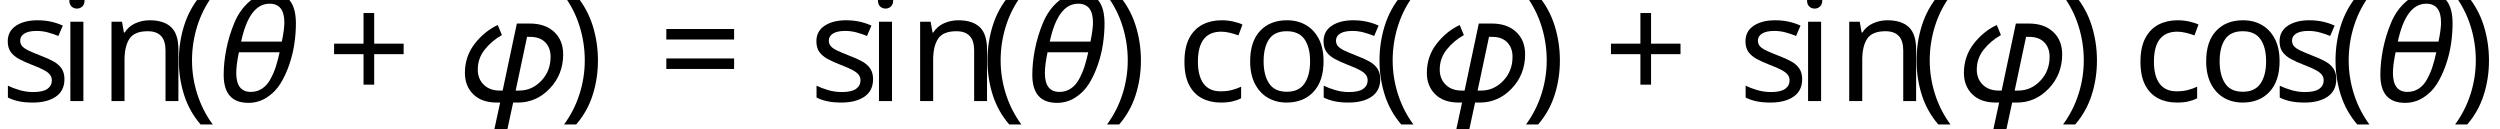
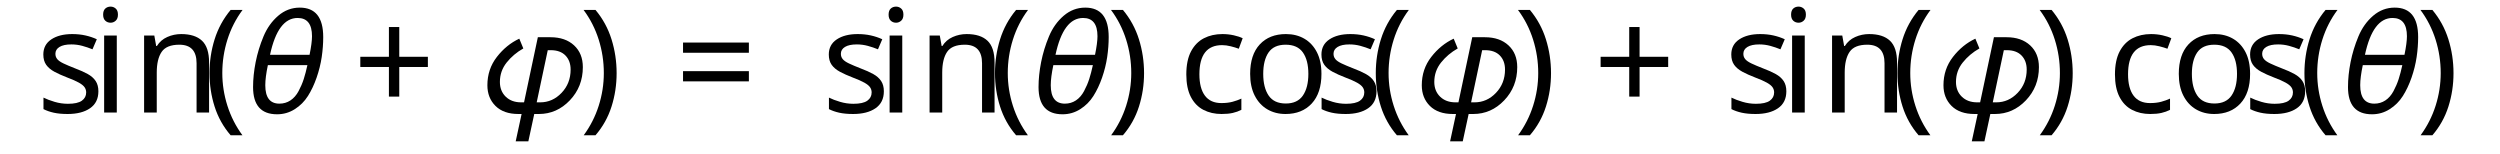
- <svg xmlns="http://www.w3.org/2000/svg" width="1621.715" height="83.232" viewBox="0 0 16892 867">
+ <svg xmlns="http://www.w3.org/2000/svg" width="1669.523" height="102.336" viewBox="0 0 17390 1066">
  <defs>
    <style type="text/css">@font-face{font-family:rex;src:url('http://rex.breeden.cc/rex-xits.otf');}</style>
  </defs>
  <g font-family="rex" font-size="1000">
-     <text transform="translate(1, 683)">s</text>
-     <text transform="translate(390, 683)">i</text>
-     <text transform="translate(668, 683)">n</text>
-     <text transform="translate(1168, 683)">(</text>
-     <text transform="translate(1501, 683)">𝜃</text>
-     <text transform="translate(2207, 683)">+</text>
-     <text transform="translate(3114, 683)">𝜑</text>
-     <text transform="translate(3780, 683)">)</text>
-     <text transform="translate(4446, 683)">=</text>
-     <text transform="translate(5465, 683)">s</text>
-     <text transform="translate(5854, 683)">i</text>
-     <text transform="translate(6132, 683)">n</text>
-     <text transform="translate(6632, 683)">(</text>
-     <text transform="translate(6965, 683)">𝜃</text>
-     <text transform="translate(7449, 683)">)</text>
-     <text transform="translate(7948, 683)">c</text>
-     <text transform="translate(8392, 683)">o</text>
-     <text transform="translate(8892, 683)">s</text>
-     <text transform="translate(9281, 683)">(</text>
-     <text transform="translate(9614, 683)">𝜑</text>
-     <text transform="translate(10280, 683)">)</text>
-     <text transform="translate(10835, 683)">+</text>
-     <text transform="translate(11743, 683)">s</text>
-     <text transform="translate(12132, 683)">i</text>
-     <text transform="translate(12410, 683)">n</text>
-     <text transform="translate(12910, 683)">(</text>
-     <text transform="translate(13243, 683)">𝜑</text>
-     <text transform="translate(13909, 683)">)</text>
-     <text transform="translate(14408, 683)">c</text>
-     <text transform="translate(14852, 683)">o</text>
-     <text transform="translate(15352, 683)">s</text>
-     <text transform="translate(15741, 683)">(</text>
-     <text transform="translate(16074, 683)">𝜃</text>
-     <text transform="translate(16558, 683)">)</text>
+     <text transform="translate(250, 783)">s</text>
+     <text transform="translate(639, 783)">i</text>
+     <text transform="translate(917, 783)">n</text>
+     <text transform="translate(1417, 783)">(</text>
+     <text transform="translate(1750, 783)">𝜃</text>
+     <text transform="translate(2456, 783)">+</text>
+     <text transform="translate(3363, 783)">𝜑</text>
+     <text transform="translate(4029, 783)">)</text>
+     <text transform="translate(4695, 783)">=</text>
+     <text transform="translate(5714, 783)">s</text>
+     <text transform="translate(6103, 783)">i</text>
+     <text transform="translate(6381, 783)">n</text>
+     <text transform="translate(6881, 783)">(</text>
+     <text transform="translate(7214, 783)">𝜃</text>
+     <text transform="translate(7698, 783)">)</text>
+     <text transform="translate(8197, 783)">c</text>
+     <text transform="translate(8641, 783)">o</text>
+     <text transform="translate(9141, 783)">s</text>
+     <text transform="translate(9530, 783)">(</text>
+     <text transform="translate(9863, 783)">𝜑</text>
+     <text transform="translate(10529, 783)">)</text>
+     <text transform="translate(11084, 783)">+</text>
+     <text transform="translate(11992, 783)">s</text>
+     <text transform="translate(12381, 783)">i</text>
+     <text transform="translate(12659, 783)">n</text>
+     <text transform="translate(13159, 783)">(</text>
+     <text transform="translate(13492, 783)">𝜑</text>
+     <text transform="translate(14158, 783)">)</text>
+     <text transform="translate(14657, 783)">c</text>
+     <text transform="translate(15101, 783)">o</text>
+     <text transform="translate(15601, 783)">s</text>
+     <text transform="translate(15990, 783)">(</text>
+     <text transform="translate(16323, 783)">𝜃</text>
+     <text transform="translate(16807, 783)">)</text>
  </g>
</svg>
